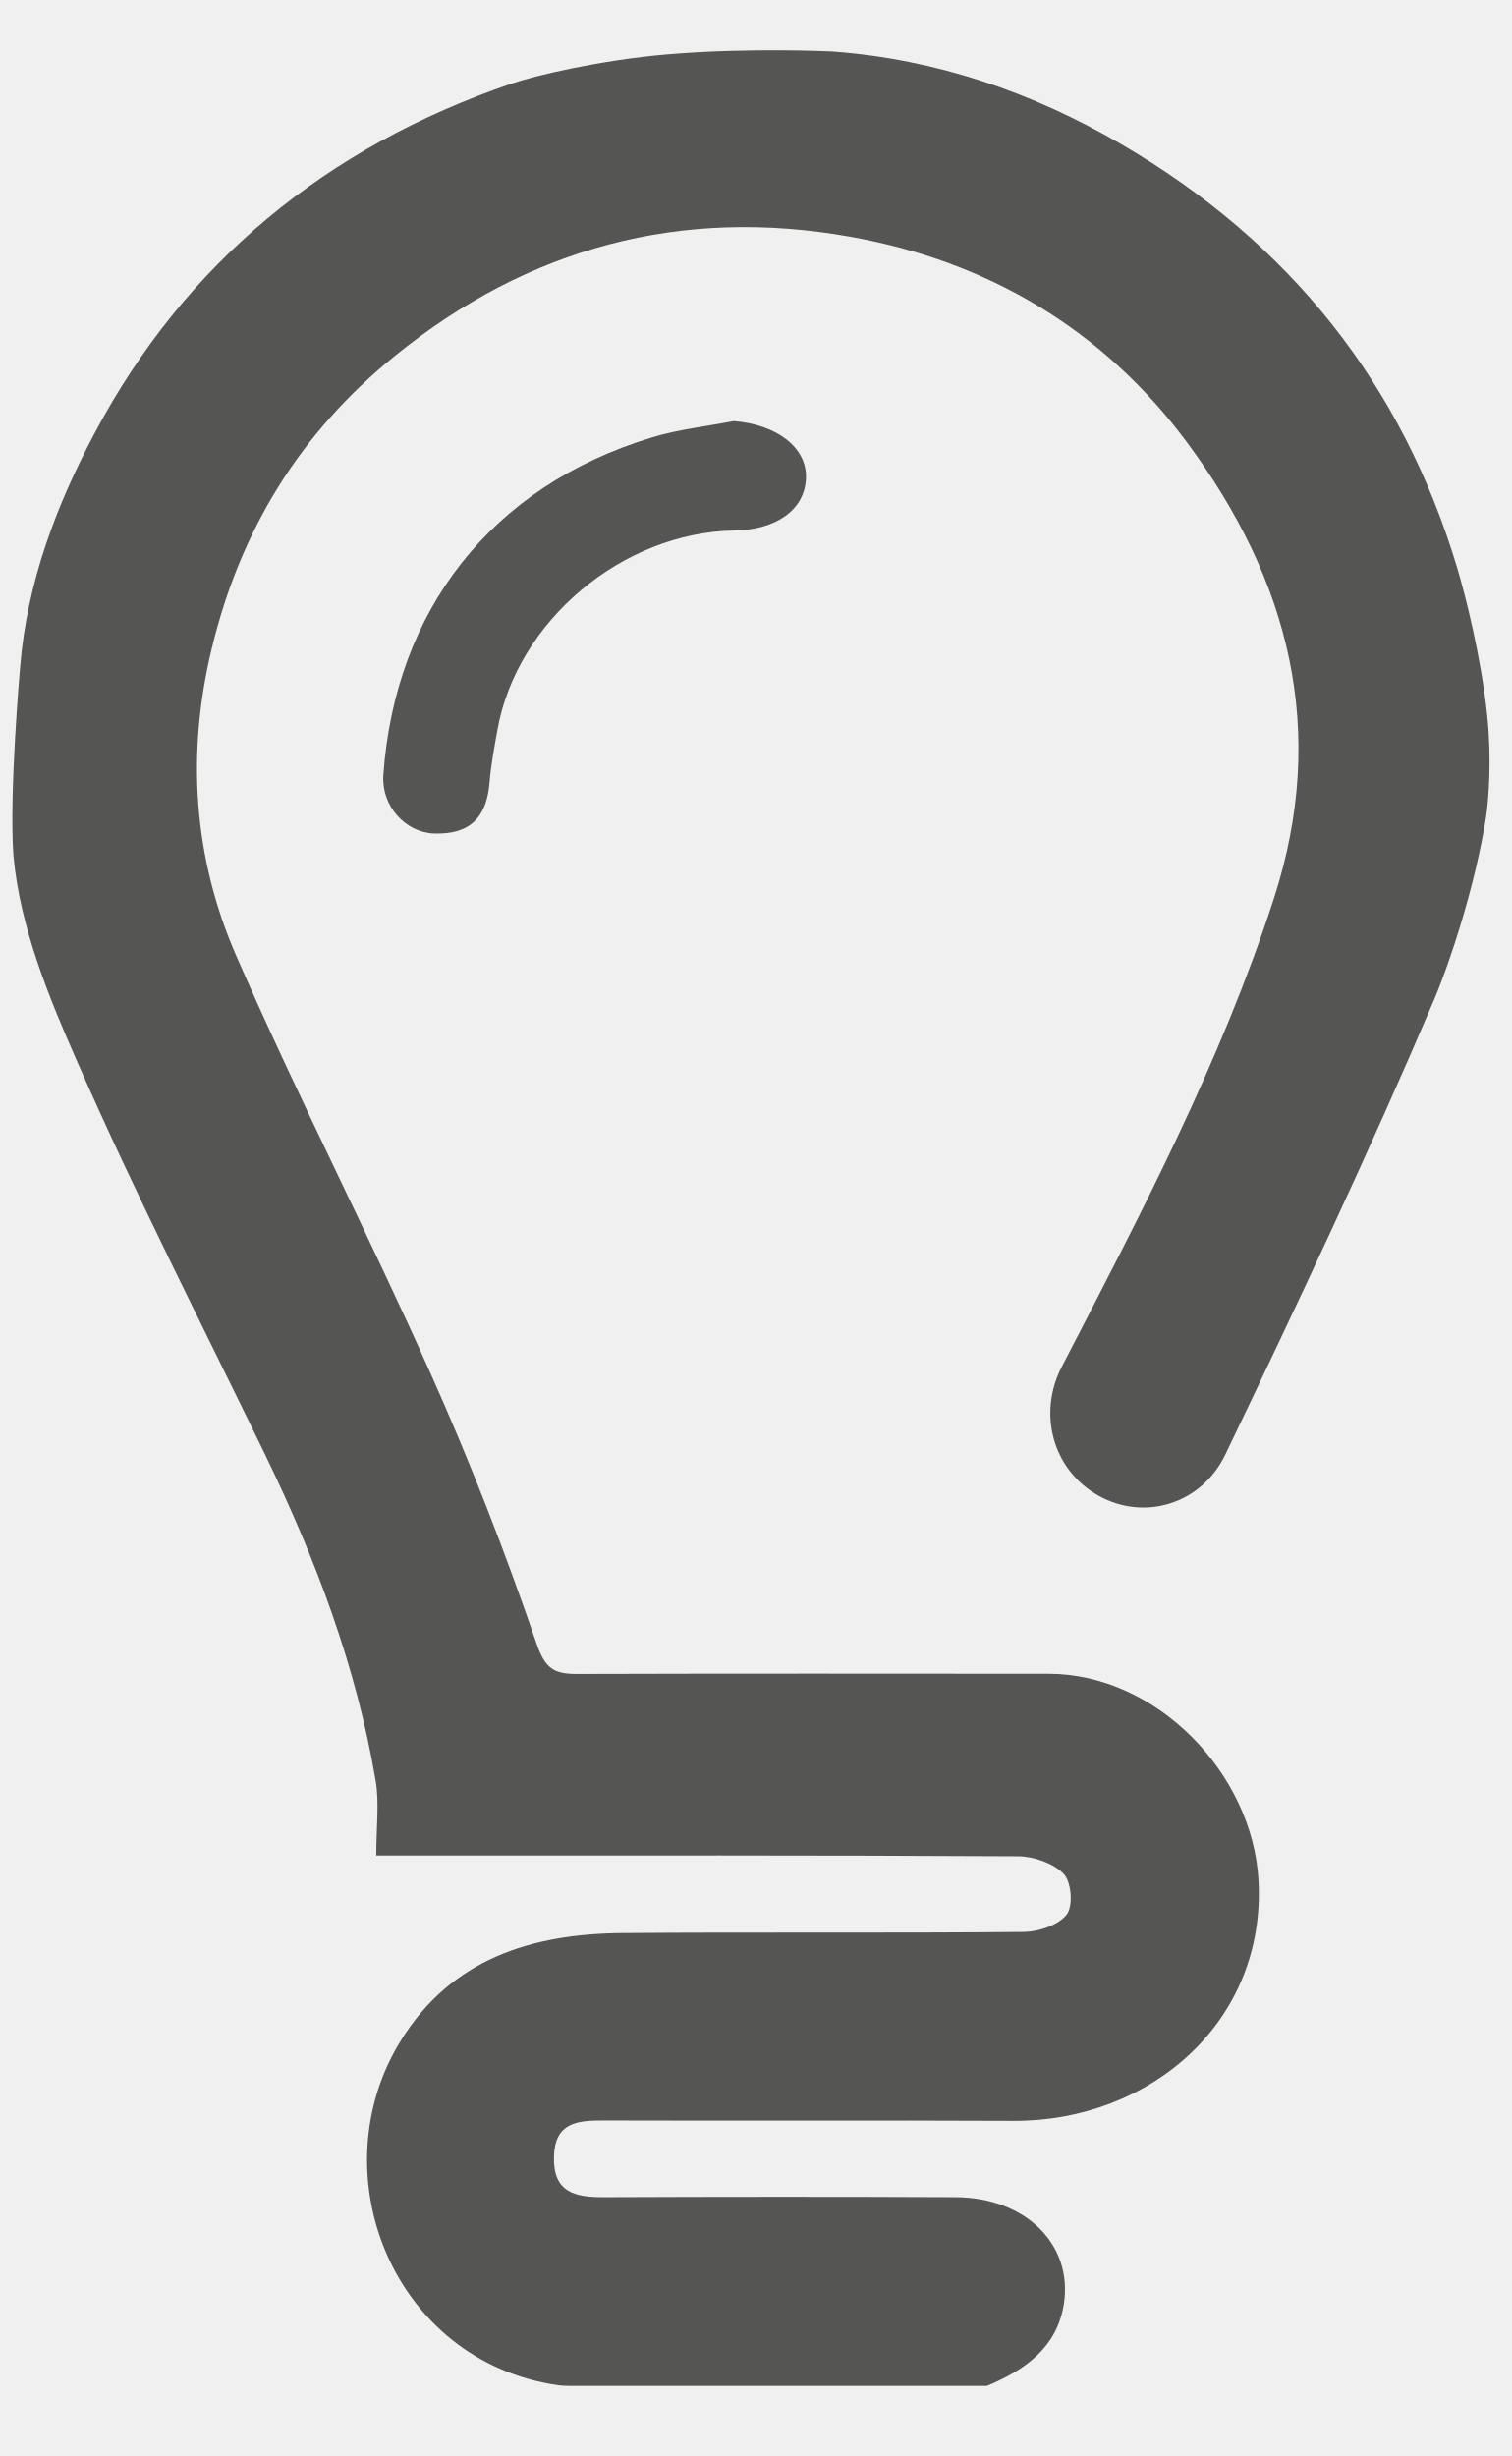
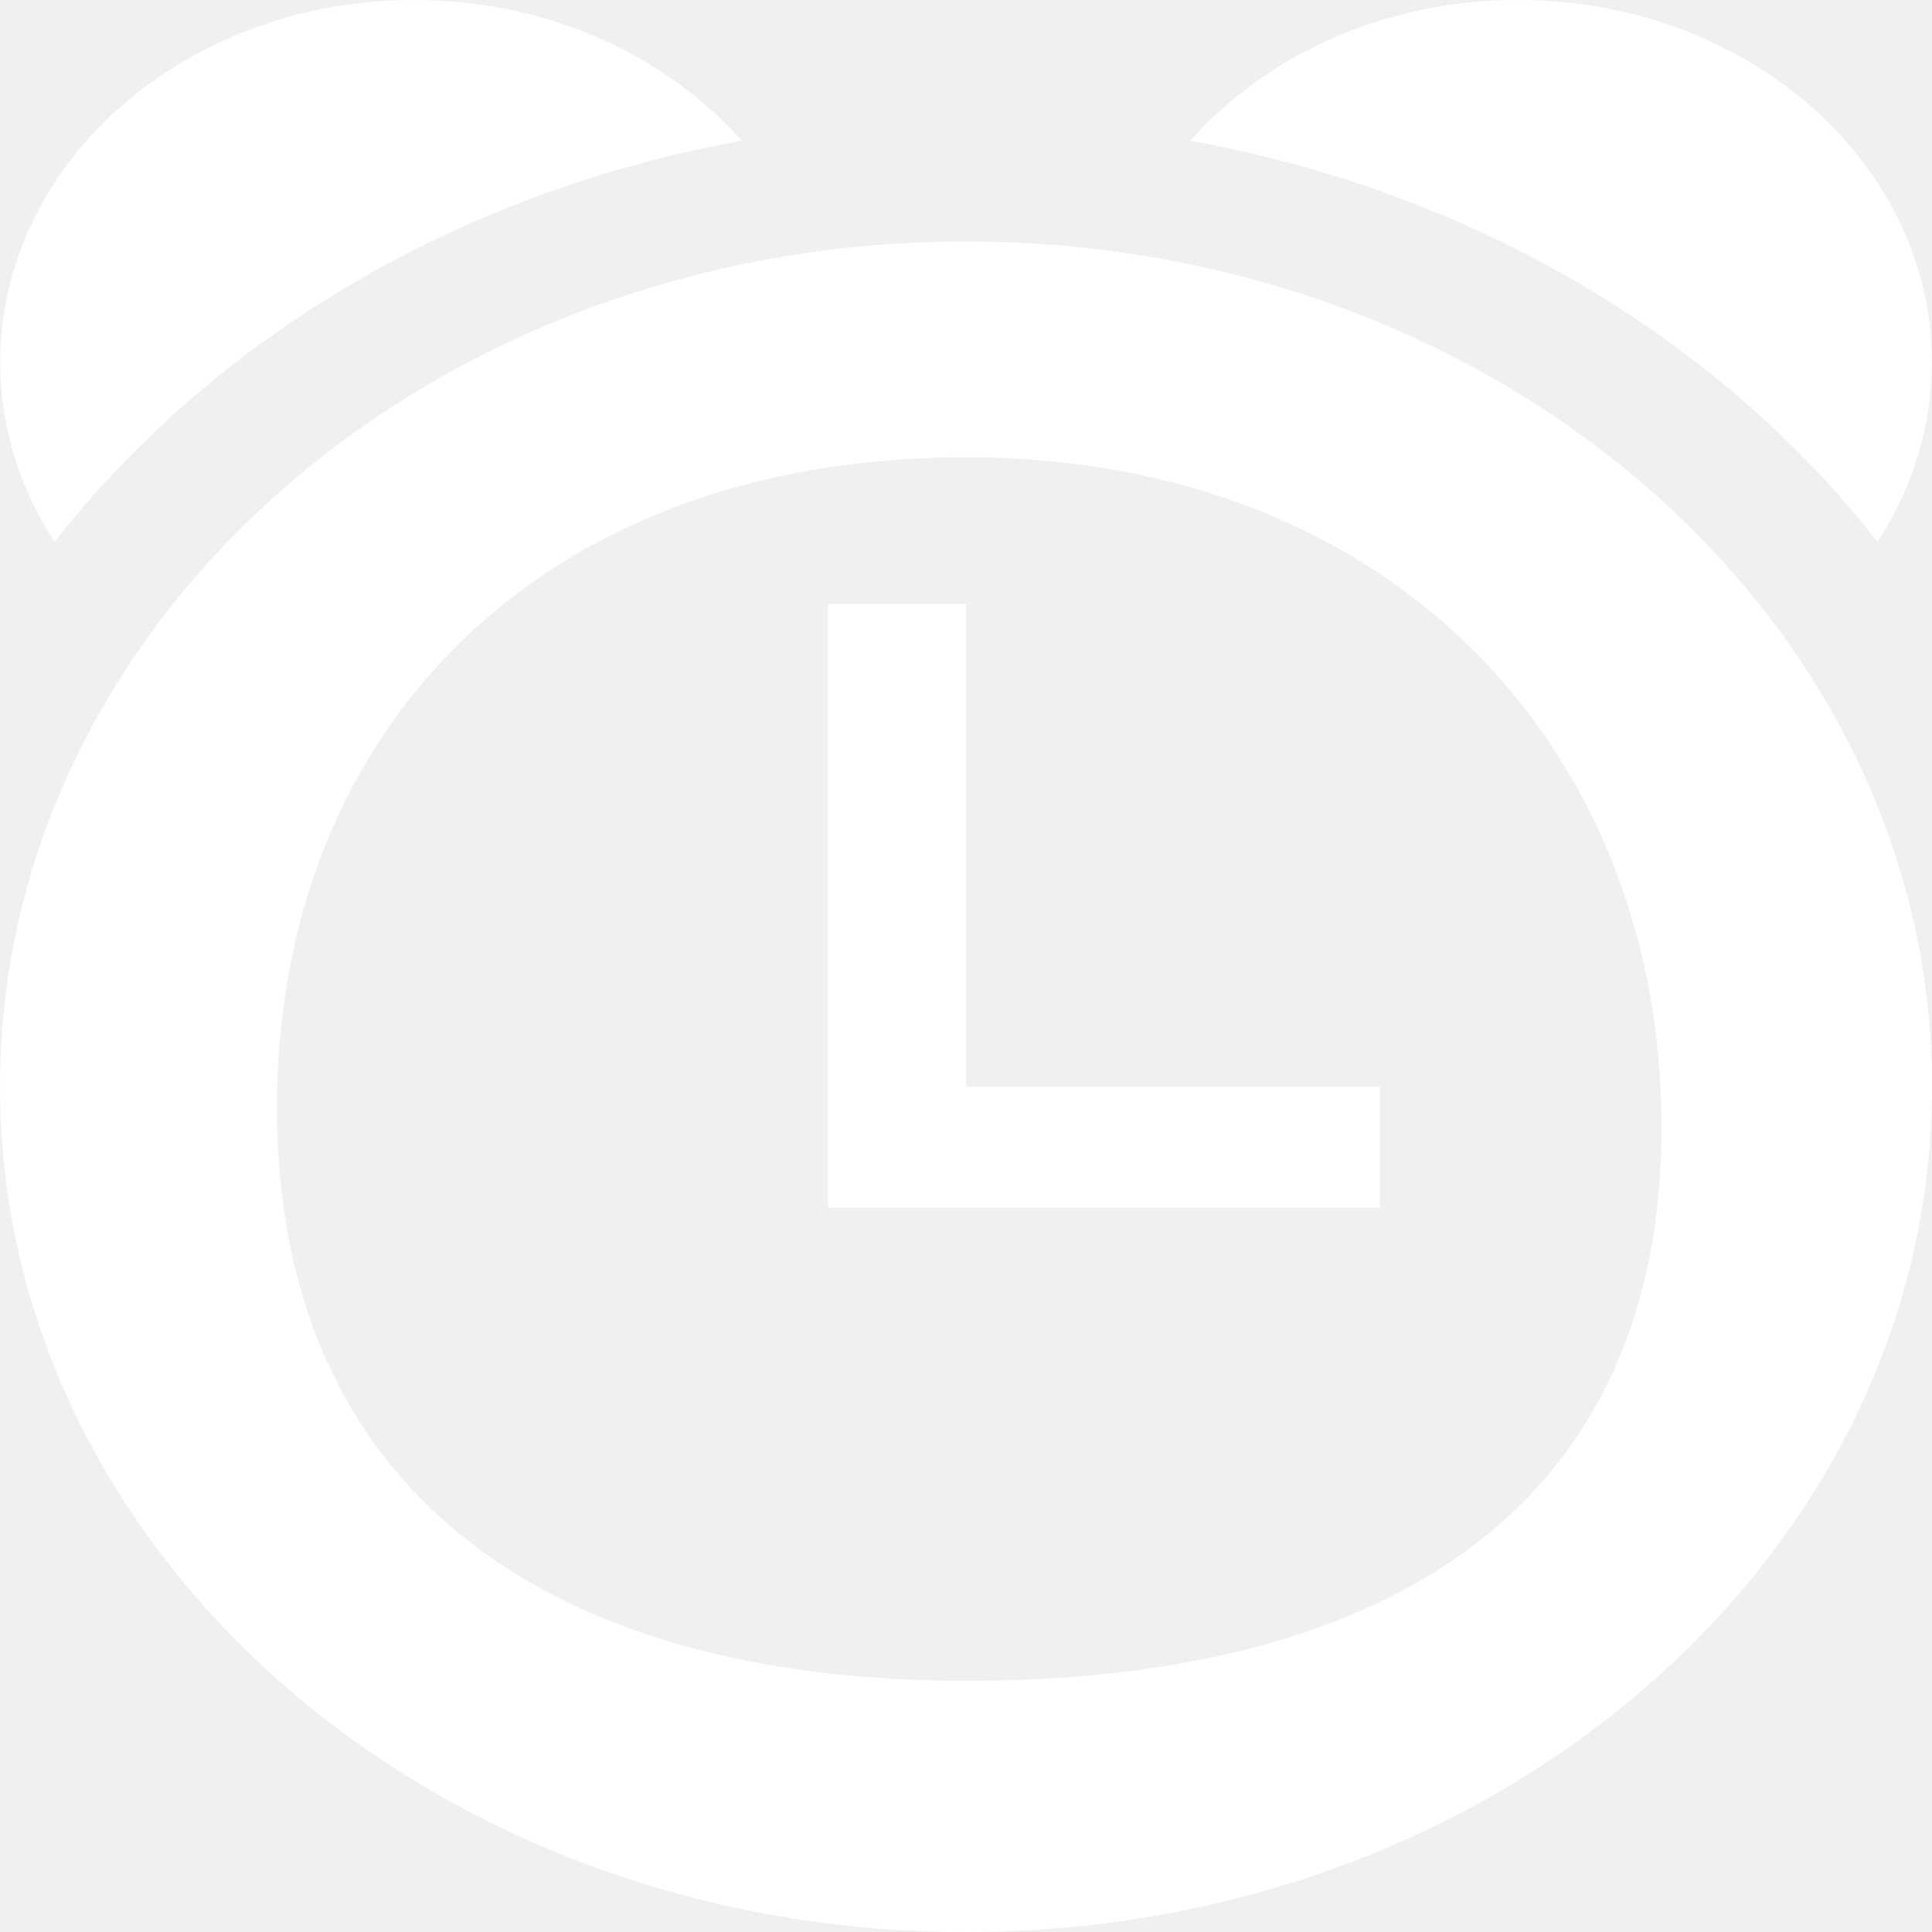
- <svg xmlns="http://www.w3.org/2000/svg" width="16px" height="26px" viewBox="0 0 16 26" version="1.1">
-   <defs />
-   <g id="Page-1" stroke="none" stroke-width="1" fill="none" fill-rule="evenodd">
-     <g id="Control-screen-Copy-3" transform="translate(-171, -139)" fill="#555554">
-       <g id="Control-1-Copy-2" transform="translate(156, 128)">
-         <g id="Bulb" transform="translate(15, 11)">
-           <path d="M15.178,10.59 C14.488,12.21 13.734,13.806 12.972,15.396 C12.715,15.932 12.107,16.101 11.632,15.836 C11.14,15.561 10.984,14.962 11.24,14.468 C12.074,12.855 12.923,11.247 13.485,9.512 C14.061,7.733 13.649,6.144 12.565,4.683 C11.68,3.489 10.456,2.764 8.995,2.505 C7.211,2.188 5.594,2.62 4.182,3.766 C3.171,4.585 2.543,5.618 2.242,6.863 C1.971,7.979 2.047,9.078 2.5,10.117 C3.149,11.605 3.893,13.052 4.555,14.533 C4.974,15.468 5.346,16.426 5.678,17.394 C5.77,17.664 5.862,17.722 6.111,17.721 C7.773,17.716 9.435,17.718 11.098,17.719 C12.245,17.719 13.259,18.774 13.322,19.905 C13.404,21.386 12.193,22.459 10.724,22.452 C9.28,22.445 7.835,22.453 6.391,22.448 C6.108,22.447 5.873,22.469 5.864,22.833 C5.855,23.213 6.089,23.261 6.395,23.26 C7.635,23.255 8.875,23.254 10.115,23.26 C10.854,23.263 11.358,23.758 11.262,24.388 C11.191,24.849 10.853,25.089 10.448,25.258 L6.031,25.258 C5.992,25.257 5.952,25.257 5.909,25.251 C4.16,24.999 3.37,23.011 4.243,21.602 C4.777,20.738 5.625,20.472 6.589,20.464 C8.006,20.453 9.424,20.466 10.841,20.452 C10.998,20.45 11.206,20.379 11.292,20.267 C11.362,20.175 11.342,19.923 11.259,19.837 C11.151,19.724 10.942,19.652 10.777,19.651 C8.678,19.639 6.578,19.643 4.479,19.643 L3.983,19.643 C3.983,19.333 4.016,19.088 3.977,18.855 C3.773,17.643 3.342,16.504 2.806,15.398 C2.136,14.019 1.438,12.652 0.822,11.25 C0.515,10.553 0.21,9.812 0.142,9.056 C0.095,8.388 0.212,7.079 0.214,7.05 C0.286,6.17 0.595,5.351 1.001,4.587 C1.958,2.783 3.457,1.556 5.412,0.886 C5.657,0.801 6.357,0.635 7.067,0.575 C7.927,0.502 8.796,0.544 8.812,0.545 C9.913,0.626 10.926,0.977 11.867,1.525 C13.653,2.566 14.846,4.07 15.429,6.024 C15.517,6.321 15.68,6.967 15.743,7.573 C15.791,8.023 15.76,8.463 15.73,8.655 C15.616,9.372 15.352,10.183 15.178,10.59" id="Fill-1" />
-           <path d="M7.766,4.458 C8.222,4.493 8.545,4.737 8.532,5.064 C8.519,5.393 8.224,5.608 7.774,5.616 C6.587,5.636 5.469,6.577 5.265,7.73 C5.233,7.911 5.198,8.092 5.183,8.275 C5.153,8.659 4.974,8.834 4.599,8.824 C4.292,8.815 4.035,8.532 4.058,8.204 C4.182,6.464 5.198,5.147 6.904,4.63 C7.183,4.545 7.478,4.514 7.766,4.458" id="Fill-4" />
-         </g>
-       </g>
-     </g>
+ <svg xmlns="http://www.w3.org/2000/svg" version="1.1" id="Layer_1" x="0px" y="0px" width="50px" height="50px" viewBox="21 24.5 50 50" enable-background="new 21 24.5 50 50" xml:space="preserve">
+   <g>
+     <path fill="#FFFFFF" d="M46,30.75c-13.807,0-25,9.796-25,21.878C21.006,64.704,32.193,74.5,46,74.5c13.807,0,25-9.796,25-21.877   C71,40.546,59.807,30.75,46,30.75z M46,68c-11.096,0-17.833-5.13-17.833-14.833c0-9.704,6.739-16.833,17.833-16.833   s18,7.624,18,17.333C64,63.375,57.094,68,46,68z M69.589,38.52c0.897-1.367,1.404-2.954,1.404-4.648   C71,28.699,66.201,24.5,60.283,24.5c-3.451,0-6.518,1.428-8.477,3.643C59.165,29.469,65.49,33.28,69.589,38.52L69.589,38.52   L69.589,38.52z M40.193,28.143c-1.959-2.215-5.025-3.643-8.477-3.643c-5.918,0-10.71,4.199-10.71,9.377   c0,1.694,0.514,3.275,1.406,4.648C26.51,33.28,32.835,29.469,40.193,28.143z" />
+     <path fill="#FFFFFF" d="M46,52.628v-12.5h-3.574v15.628h14.285v-3.128H46z" />
  </g>
</svg>
